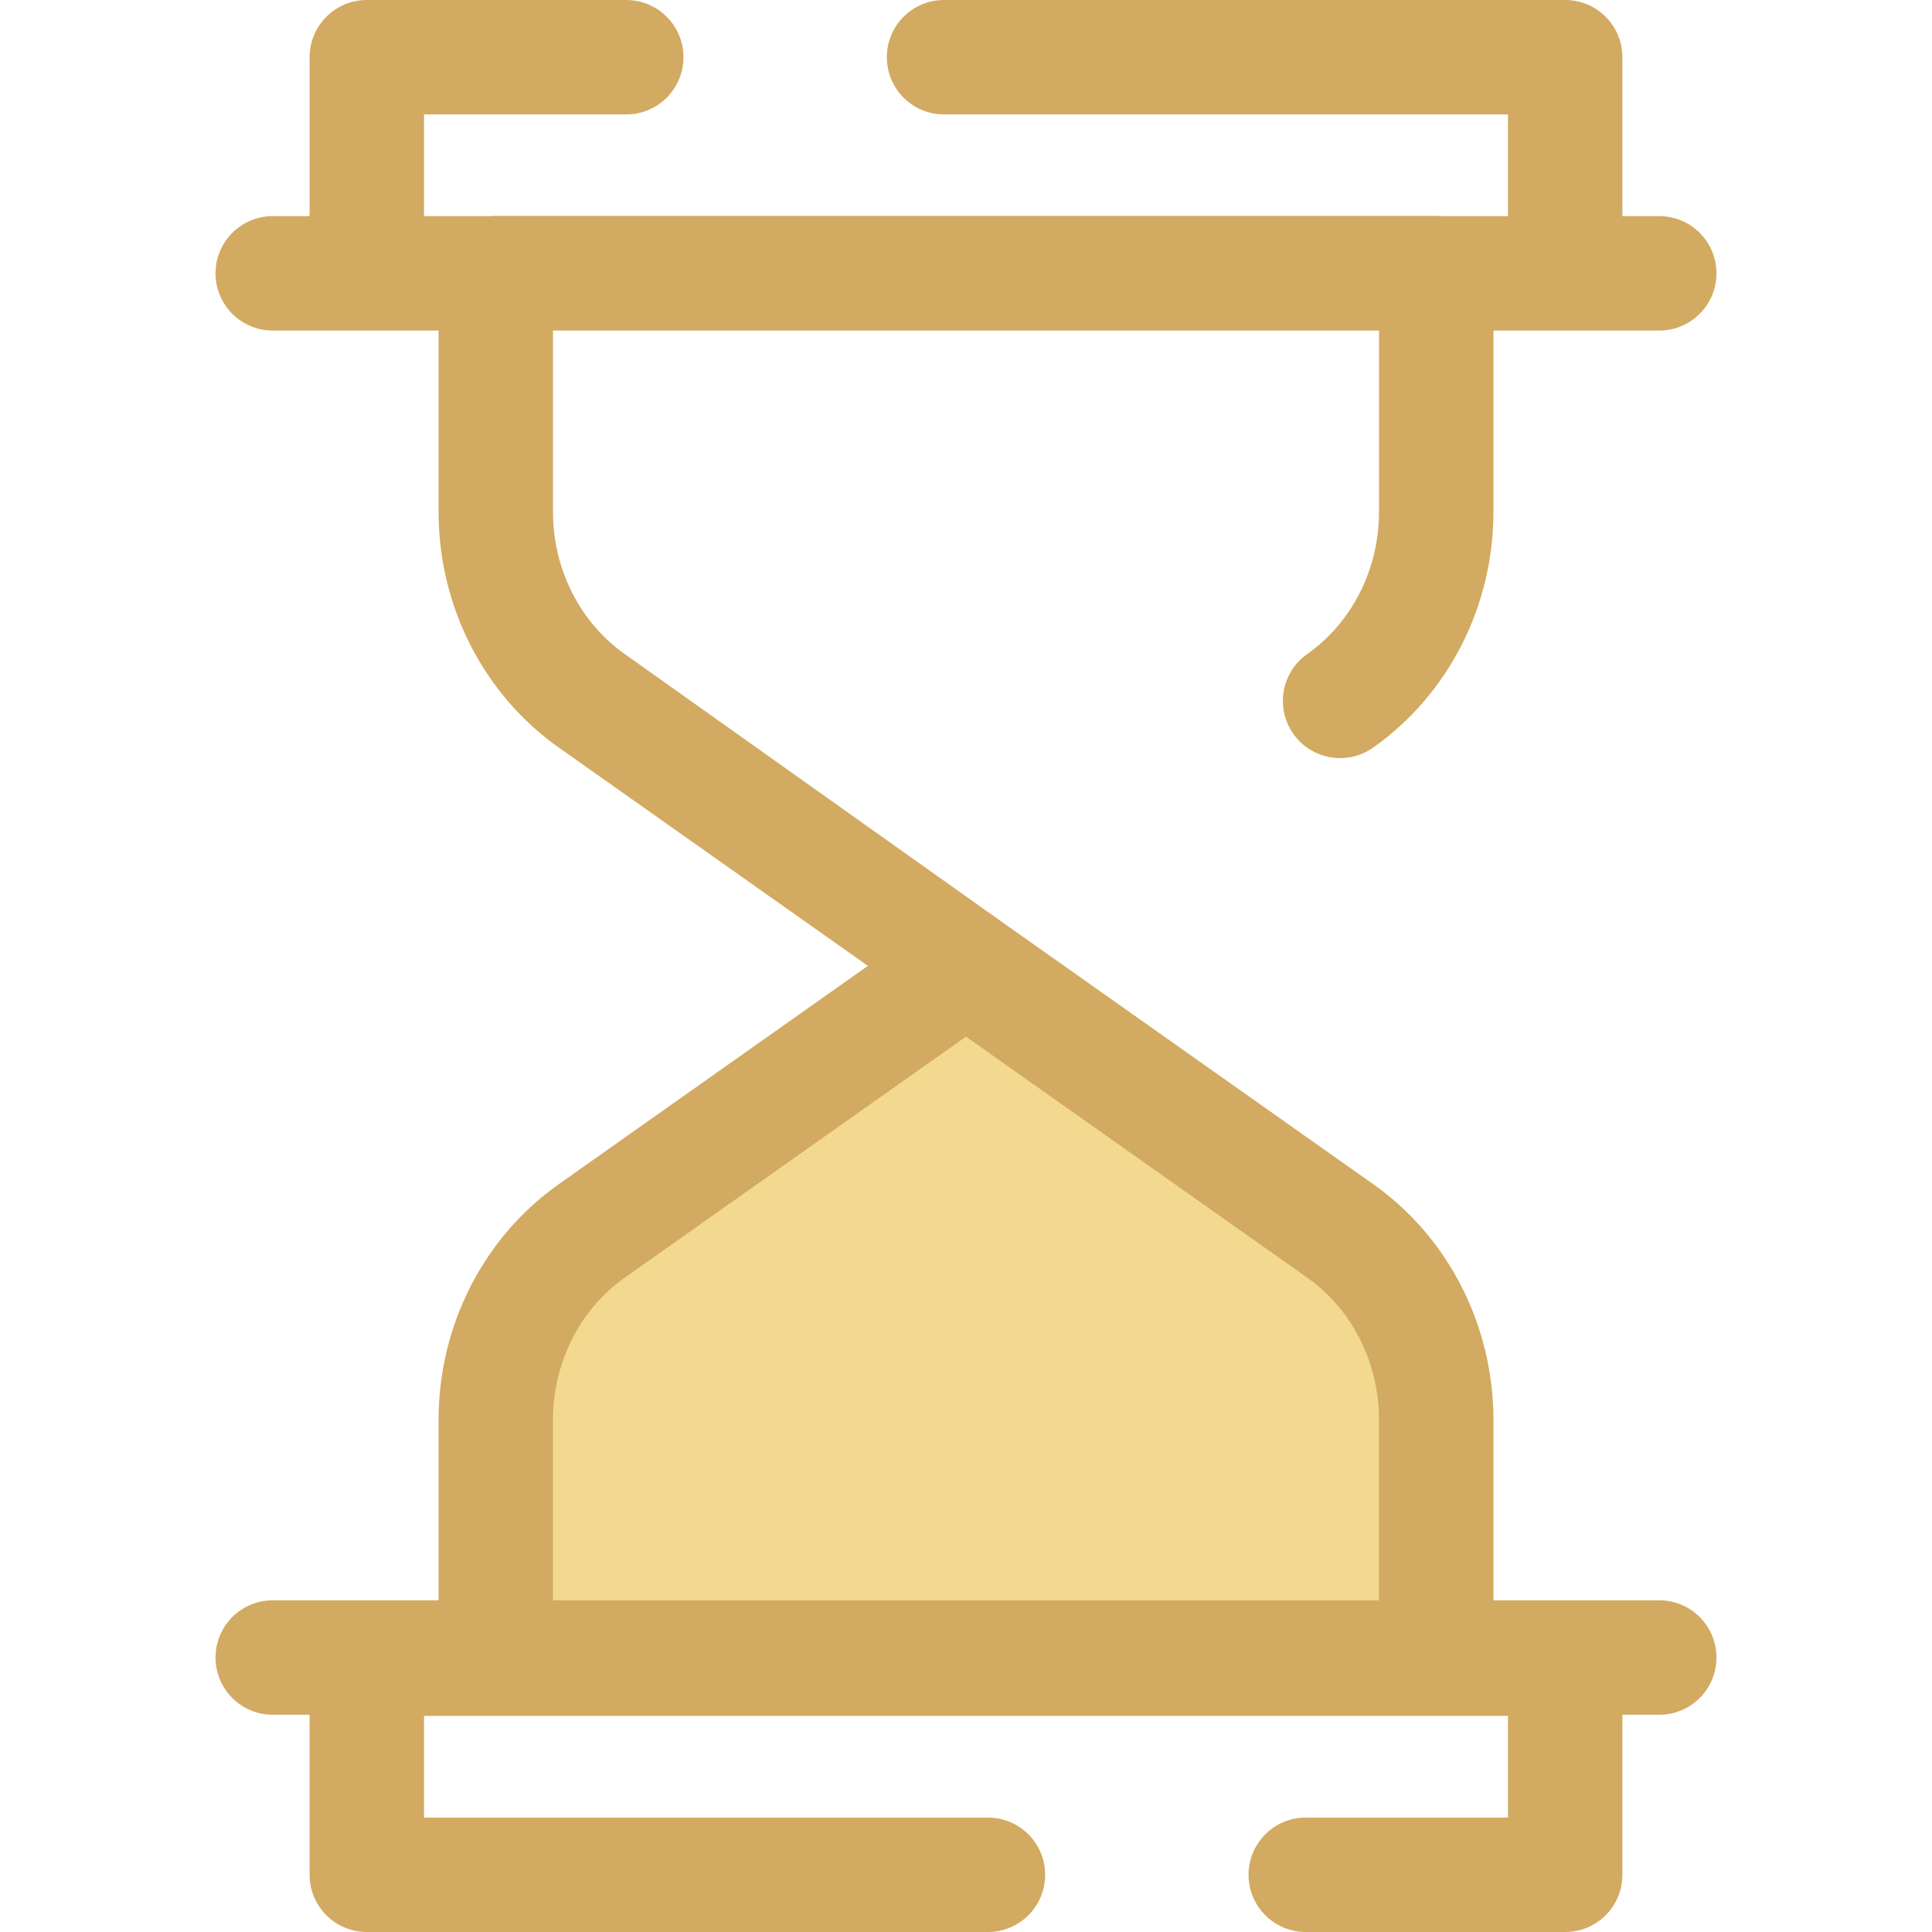
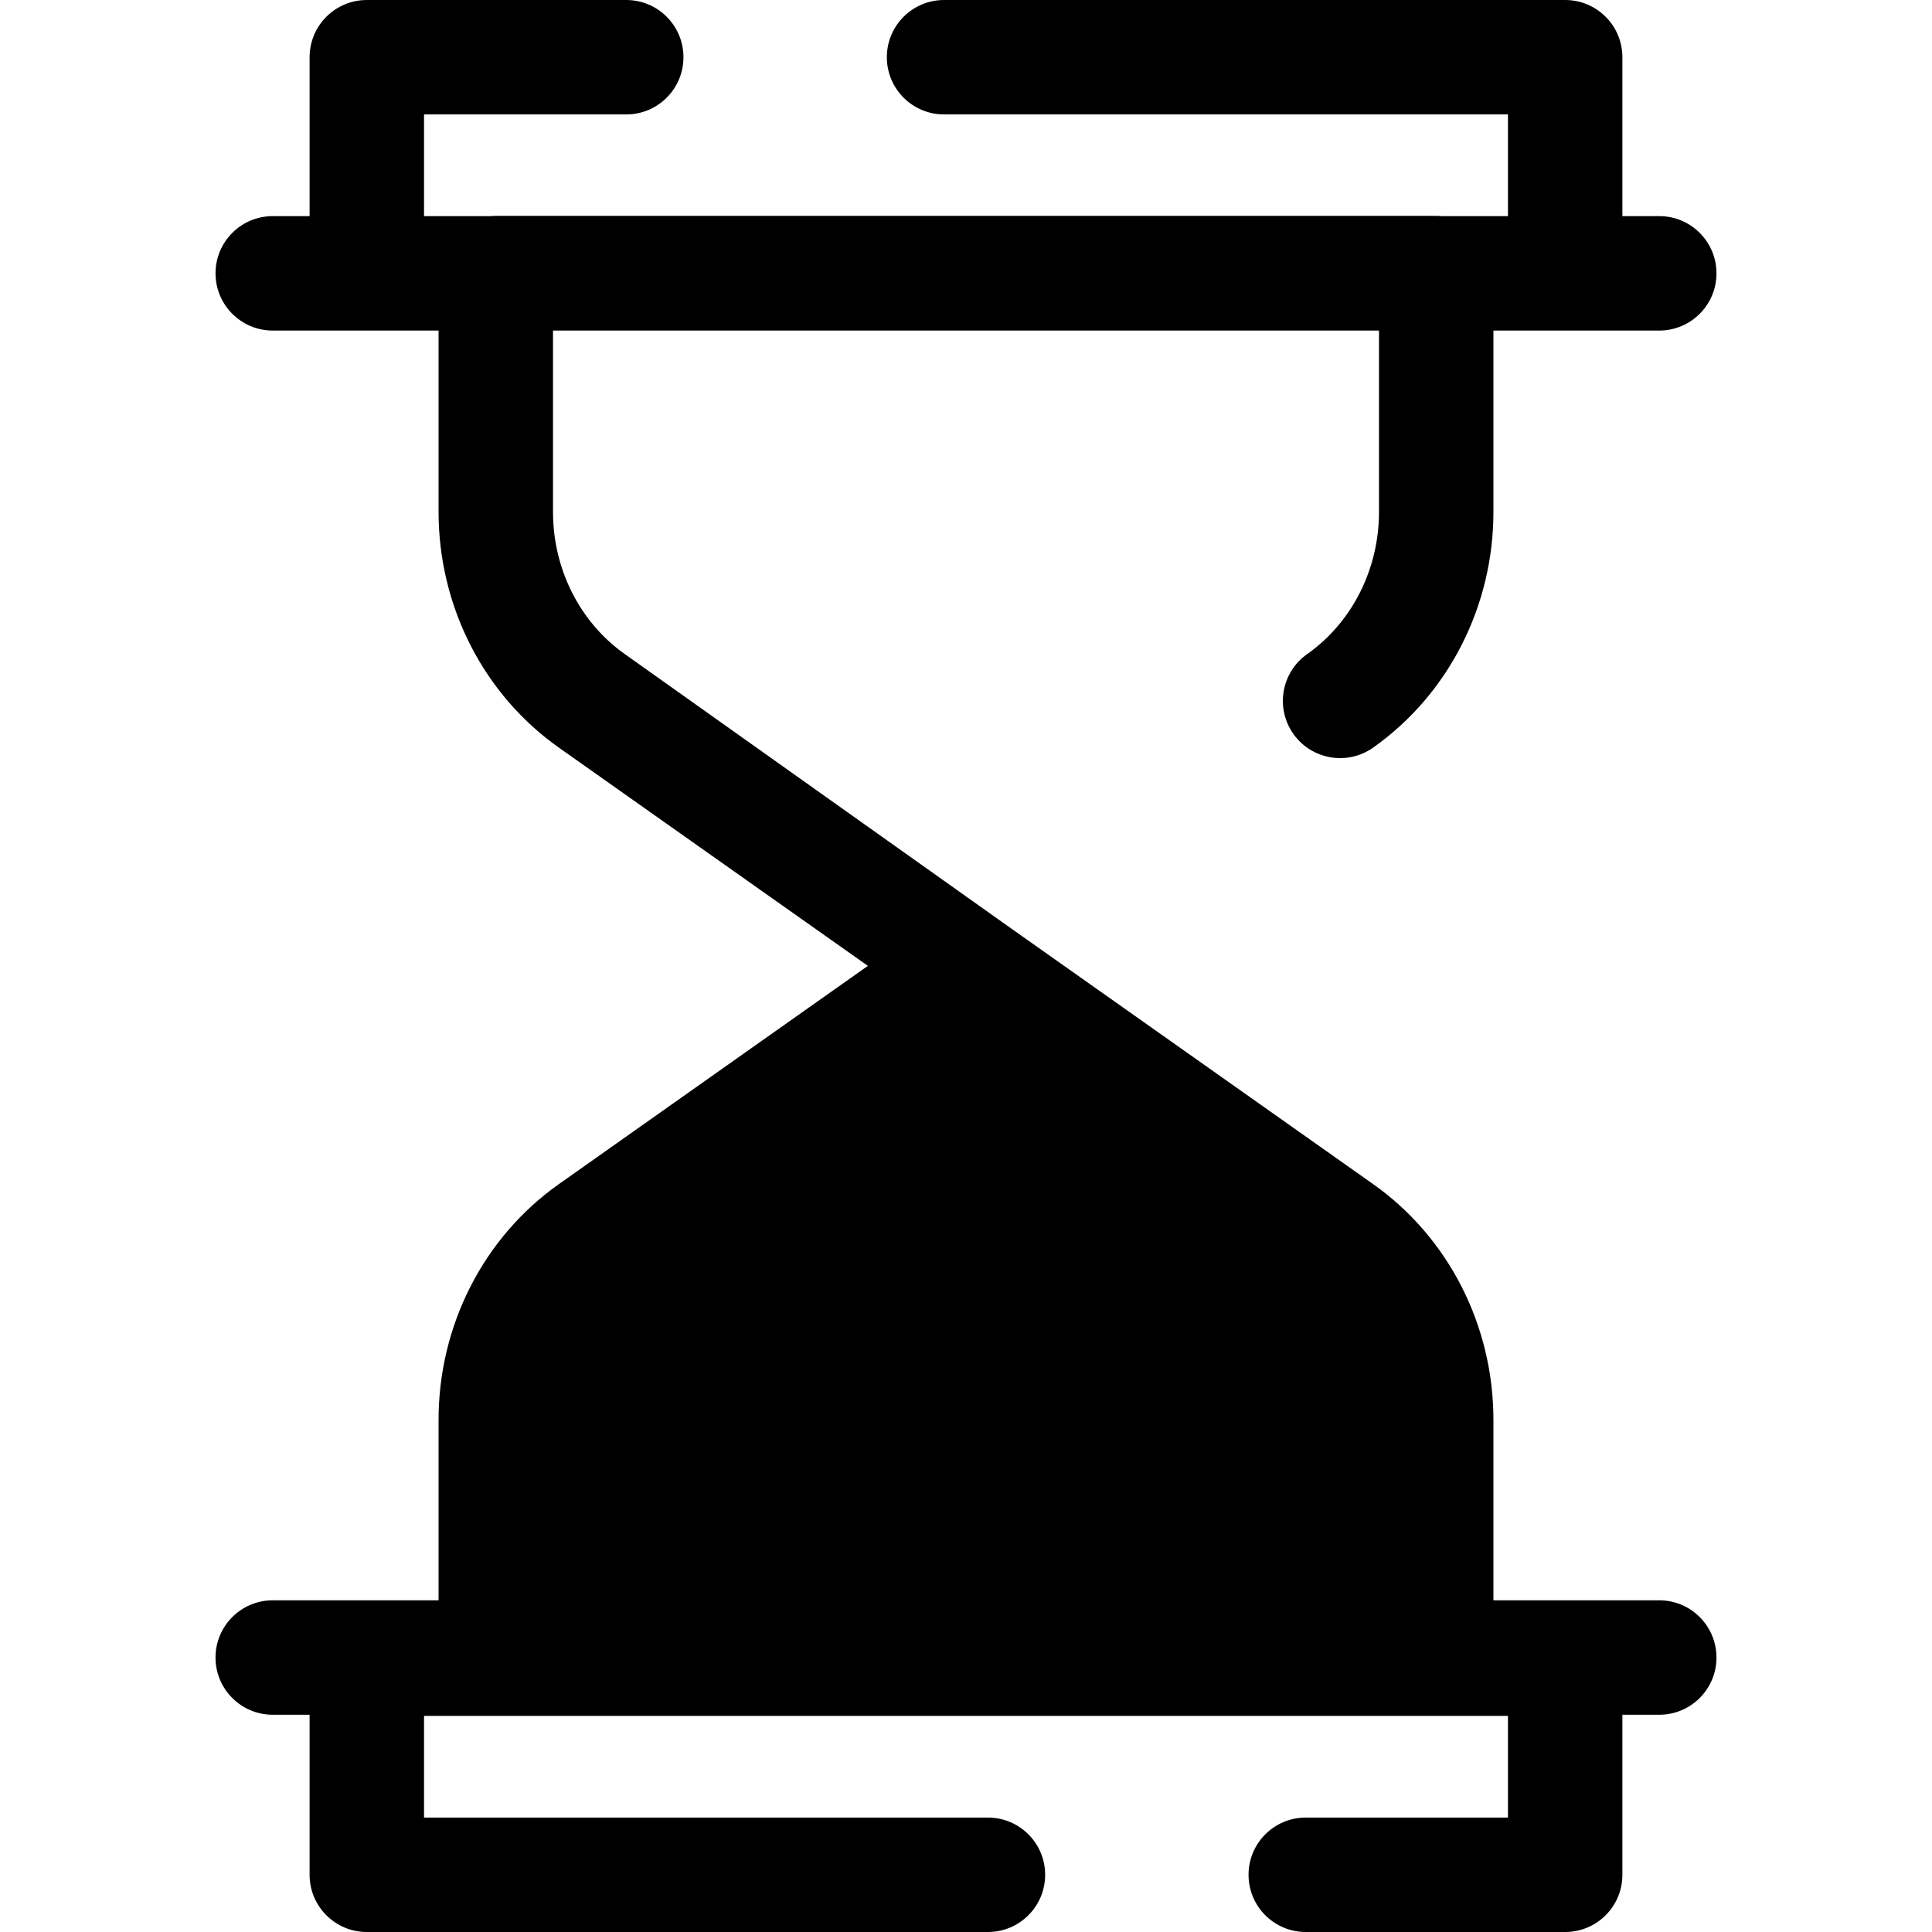
<svg xmlns="http://www.w3.org/2000/svg" version="1.1" id="Layer_1" x="0px" y="0px" viewBox="0 0 512.002 512.002" style="enable-background:new 0 0 512.002 512.002;" xml:space="preserve">
  <defs>
-     <style>.icrate-cursor-pointer-pri{fill: #d3aa61ff;}.icrate-cursor-pointer-pri-shadow{fill: #dfbe7aff;}.icrate-cursor-pointer-sec{fill: #f3d98fff;}.icrate-cursor-pointer-sec-shadow{fill: #dab678ff;}</style>
+     <style>
+ 			.icrate-cursor-zoom-in-outline {
+ 				fill: #d3aa61ff;
+ 			}
+ 
+ 			.icrate-cursor-zoom-in-inner {
+ 				fill: #f3d98fff;
+ 			}
+ 		</style>
  </defs>
  <path class="icrate-cursor-pointer-sec" d="M156.86,326.184l99.141-70.021l99.141,70.021c15.928,11.249,25.47,30.019,25.47,50.096v63.281  H131.388V376.28C131.388,356.202,140.932,337.434,156.86,326.184z" />
  <path class="icrate-cursor-pointer-pri" d="M439.722,424.099h-43.946v-47.82c0-25.021-11.919-48.378-31.886-62.481l-96.786-68.359  l-101.498-72.08c-11.932-8.427-19.055-22.524-19.055-37.711V87.601H365.45v48.048c0,15.185-7.123,29.284-19.055,37.711  c-6.841,4.831-8.47,14.292-3.638,21.132s14.294,8.467,21.132,3.638c19.968-14.101,31.887-37.459,31.887-62.481V87.601h19.014h24.932  c8.373,0,15.163-6.788,15.163-15.163s-6.79-15.163-15.163-15.163h-9.769V15.163c0-8.374-6.79-15.163-15.163-15.163H250.187  c-8.373,0-15.163,6.788-15.163,15.163s6.79,15.163,15.163,15.163h149.44v26.95h-17.622c-0.459-0.042-0.922-0.07-1.392-0.07H131.388  c-0.47,0-0.934,0.029-1.392,0.07h-17.622v-26.95h53.586c8.373,0,15.163-6.788,15.163-15.163S174.334,0,165.961,0H97.212  c-8.373,0-15.163,6.788-15.163,15.163v42.113H72.28c-8.373,0-15.163,6.788-15.163,15.163s6.79,15.163,15.163,15.163h24.932h19.014  v48.048c0,25.021,11.919,48.378,31.886,62.481l81.885,57.835l-81.885,57.835c-19.966,14.101-31.886,37.459-31.886,62.481v47.82  H72.278c-8.373,0-15.163,6.788-15.163,15.163c0,8.374,6.79,15.163,15.163,15.163h9.769v42.413c0,8.374,6.79,15.163,15.163,15.163  h164.603c8.373,0,15.163-6.788,15.163-15.163s-6.79-15.163-15.163-15.163H112.374v-26.95h19.014h249.225h19.014v26.95h-53.586  c-8.373,0-15.163,6.788-15.163,15.163s6.79,15.163,15.163,15.163h68.749c8.373,0,15.163-6.788,15.163-15.163v-42.413h9.769  c8.373,0,15.163-6.788,15.163-15.163C454.884,430.889,448.096,424.099,439.722,424.099z M146.551,376.28  c0-15.185,7.123-29.284,19.055-37.711L256,274.725l90.394,63.844c11.932,8.427,19.055,22.524,19.055,37.711v47.82H146.551V376.28z" />
  <g>
- </g>
+ 	</g>
  <g>
- </g>
+ 	</g>
  <g>
- </g>
+ 	</g>
  <g>
- </g>
+ 	</g>
  <g>
- </g>
+ 	</g>
  <g>
- </g>
+ 	</g>
  <g>
- </g>
+ 	</g>
  <g>
- </g>
+ 	</g>
  <g>
- </g>
+ 	</g>
  <g>
- </g>
+ 	</g>
  <g>
- </g>
+ 	</g>
  <g>
- </g>
+ 	</g>
  <g>
- </g>
+ 	</g>
  <g>
- </g>
+ 	</g>
  <g>
- </g>
+ 	</g>
</svg>
